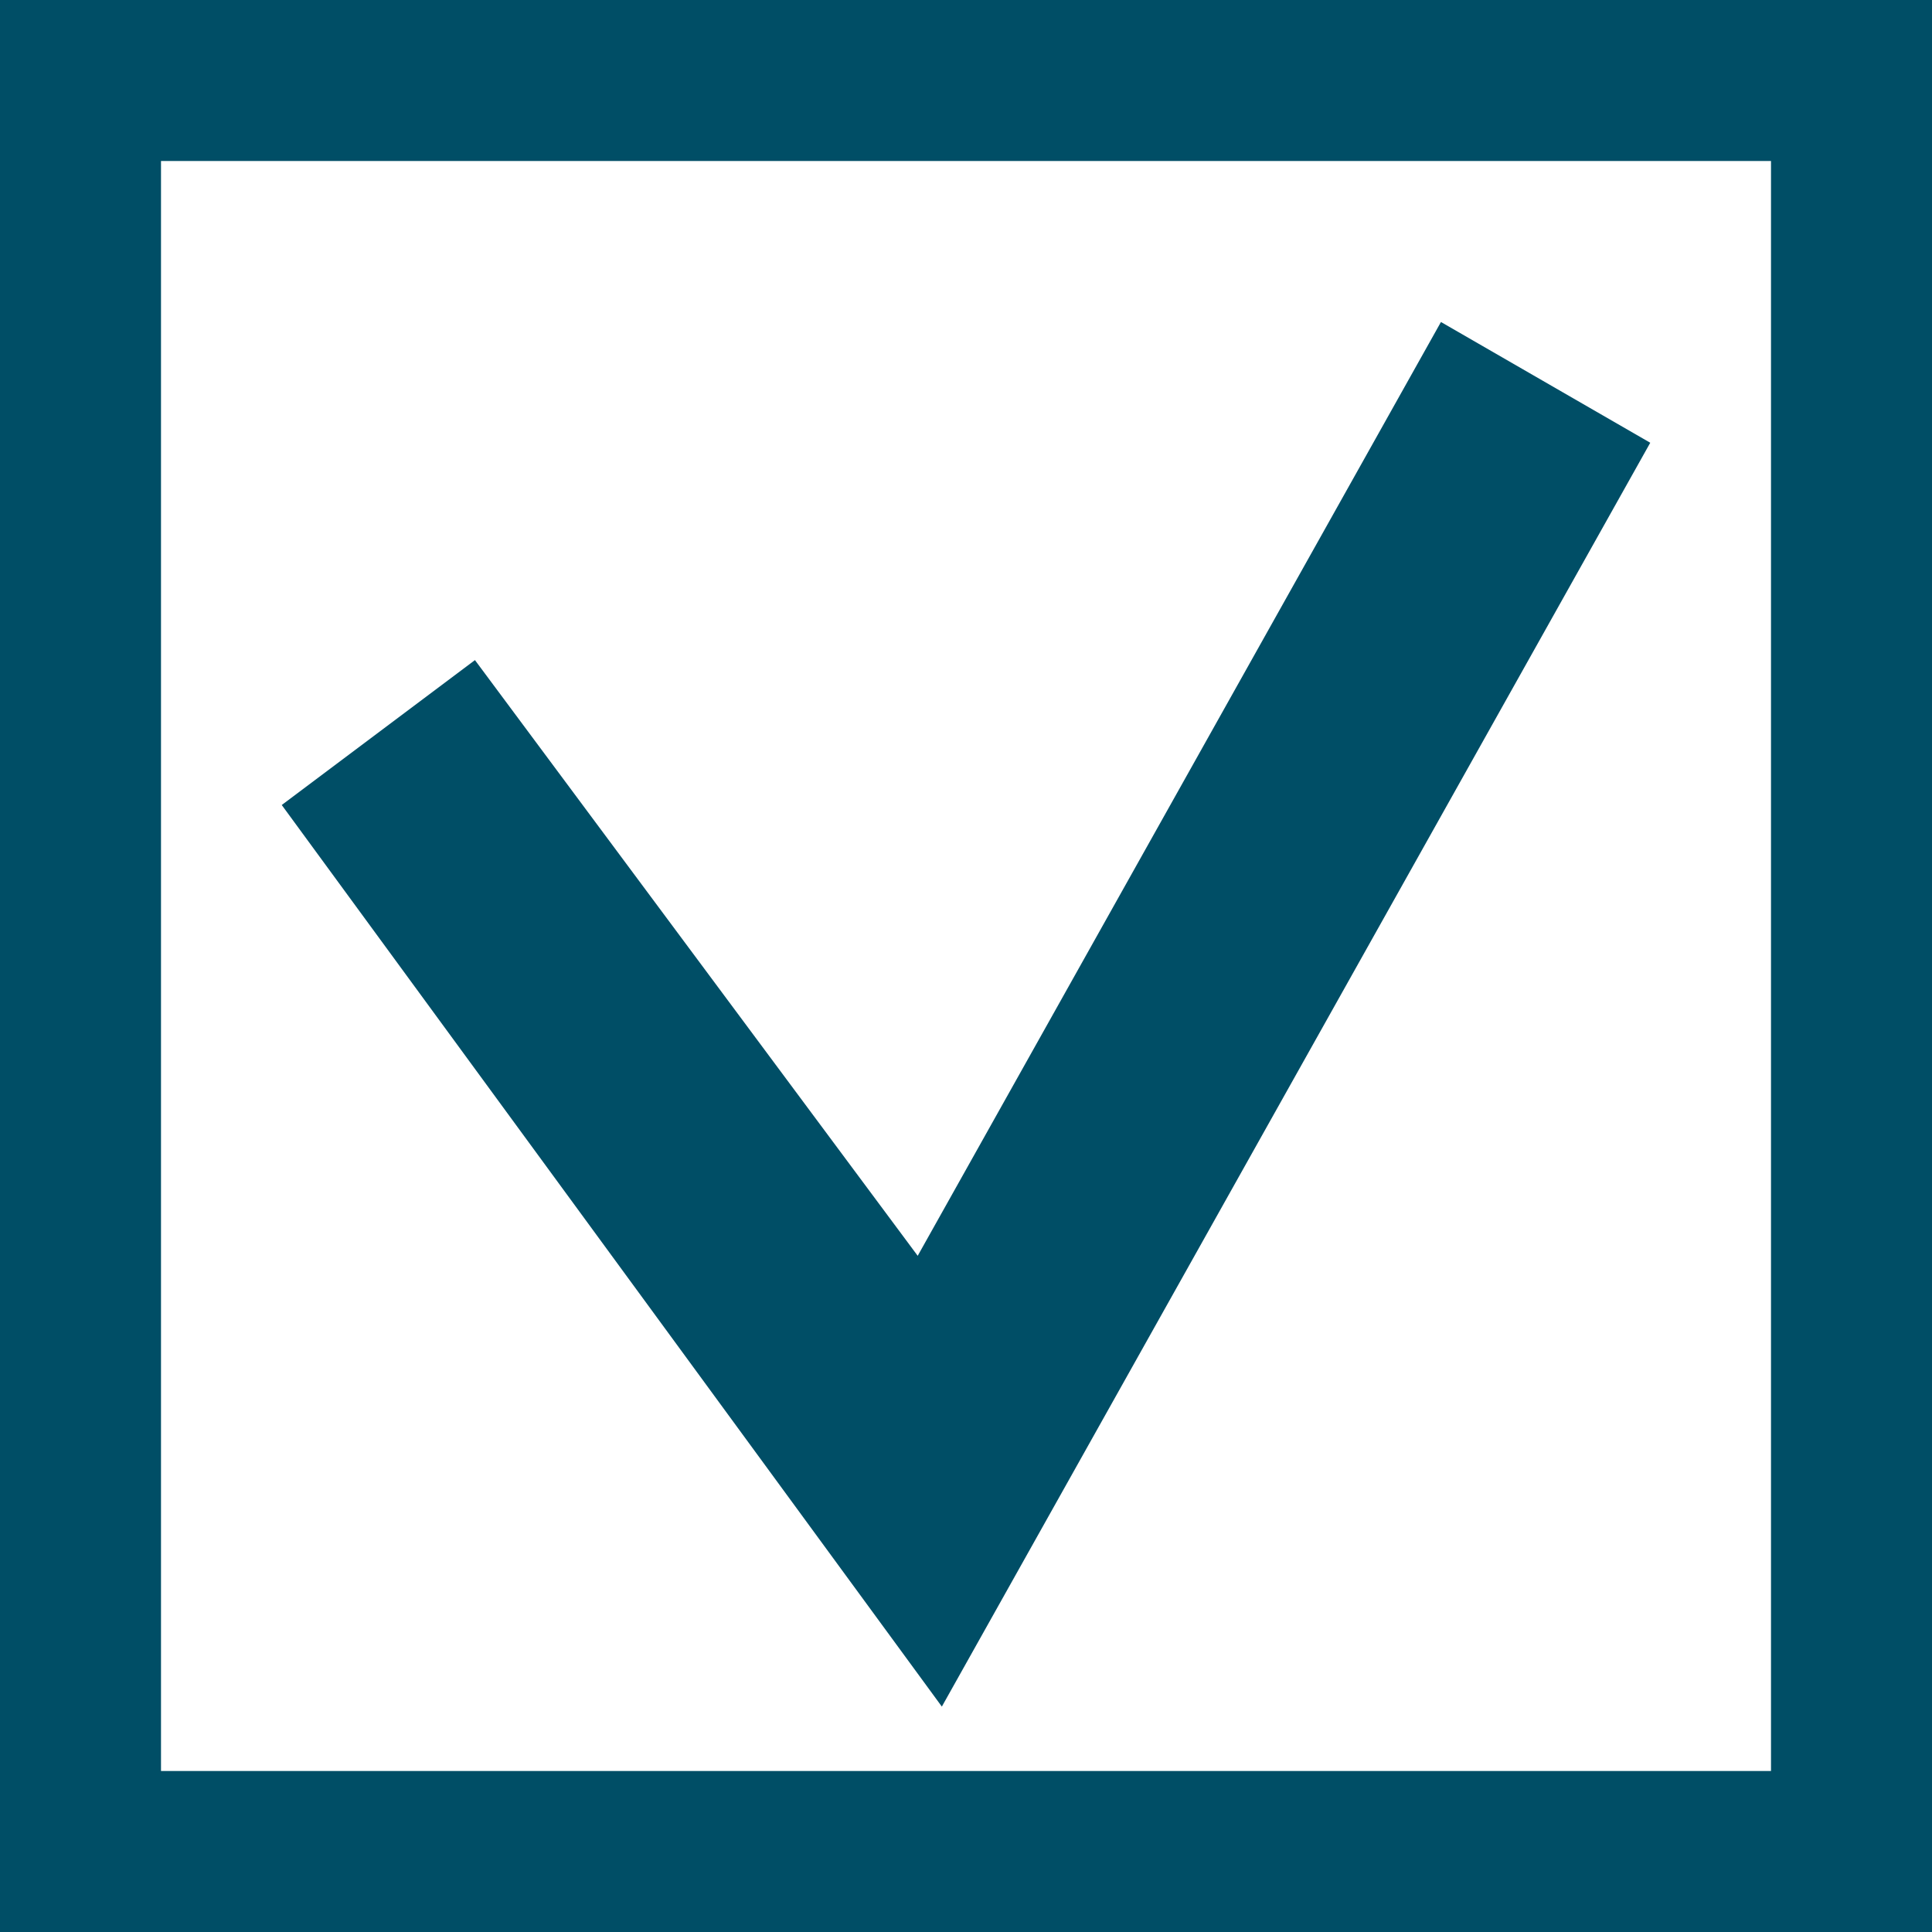
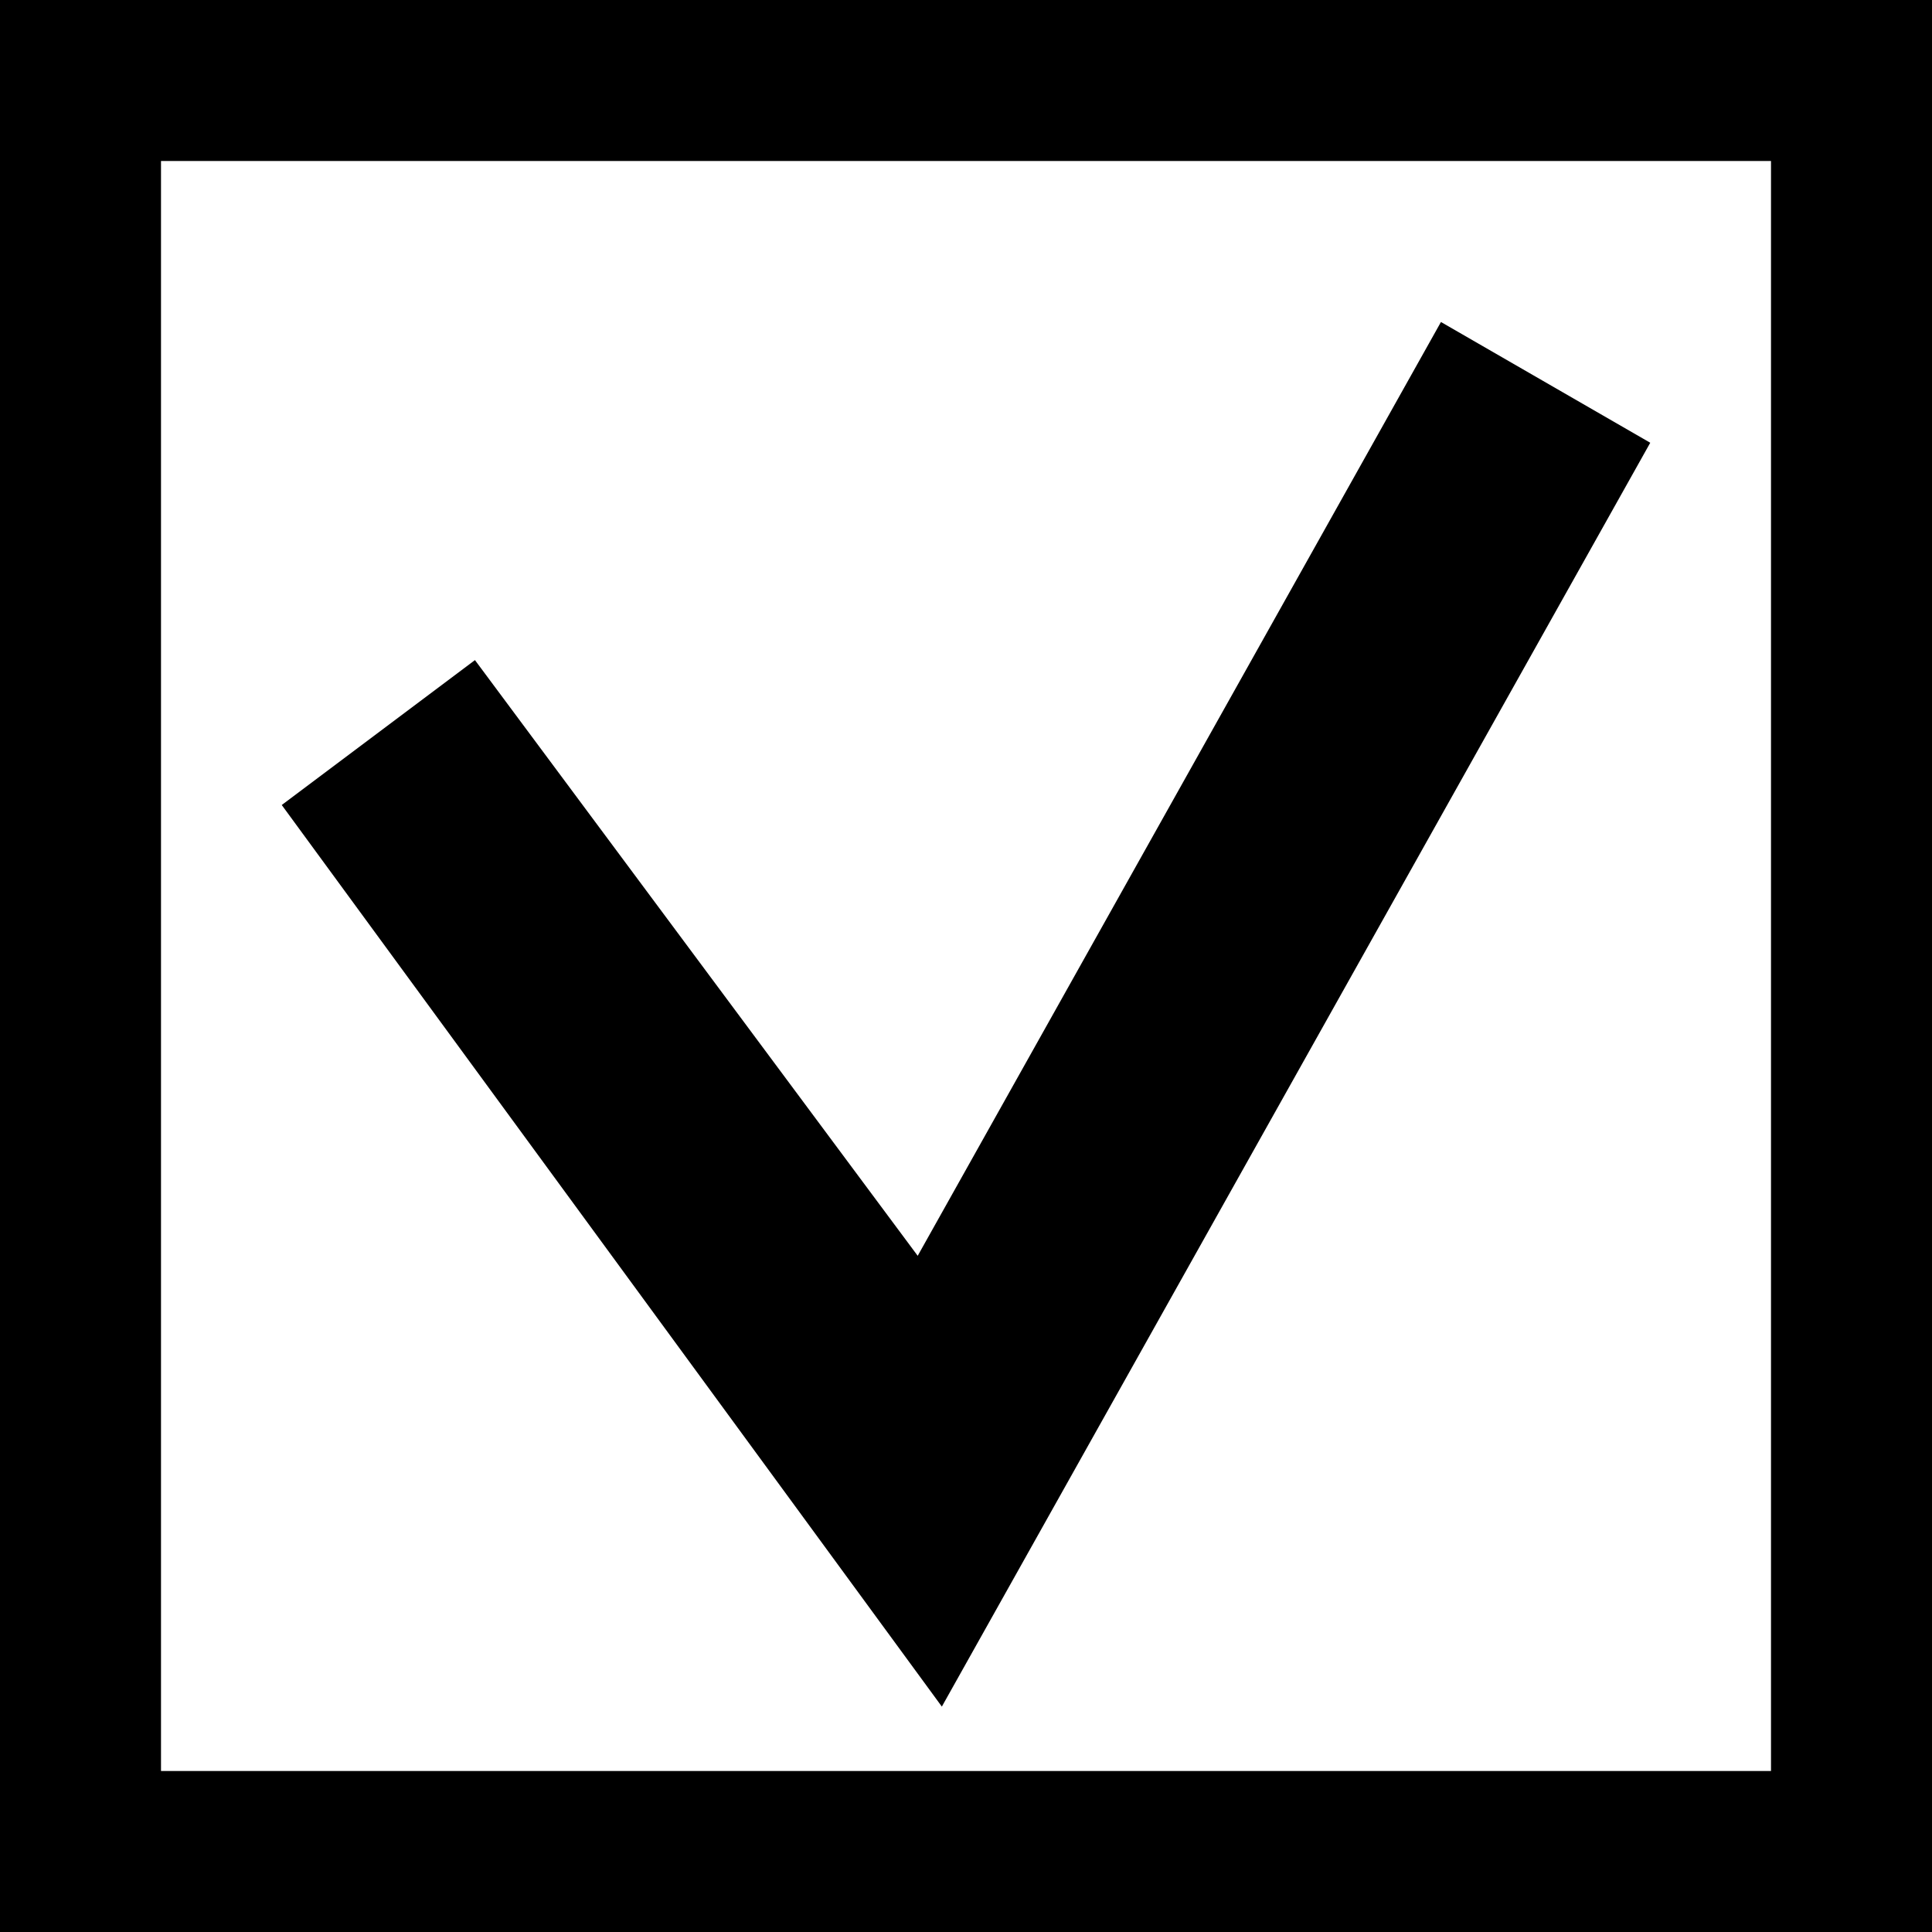
<svg xmlns="http://www.w3.org/2000/svg" version="1.1" id="Layer_1" x="0px" y="0px" viewBox="0 0 24 24" enable-background="new 0 0 24 24" xml:space="preserve">
  <rect x="1" y="1" fill="#FFFFFF" width="22" height="22" />
-   <polygon fill="#004E66" points="11.7,21.2 3.5,10 5.9,8.2 11.4,15.6 17.9,4 20.5,5.5 " />
-   <path fill="#004E66" d="M24,24H0V0h24V24z M2,22h20V2H2V22z" />
+   <polygon fill="@colorDarkBlue" points="11.7,21.2 3.5,10 5.9,8.2 11.4,15.6 17.9,4 20.5,5.5 " />
+   <path fill="@colorDarkBlue" d="M24,24H0V0h24V24z M2,22h20V2H2V22z" />
</svg>
